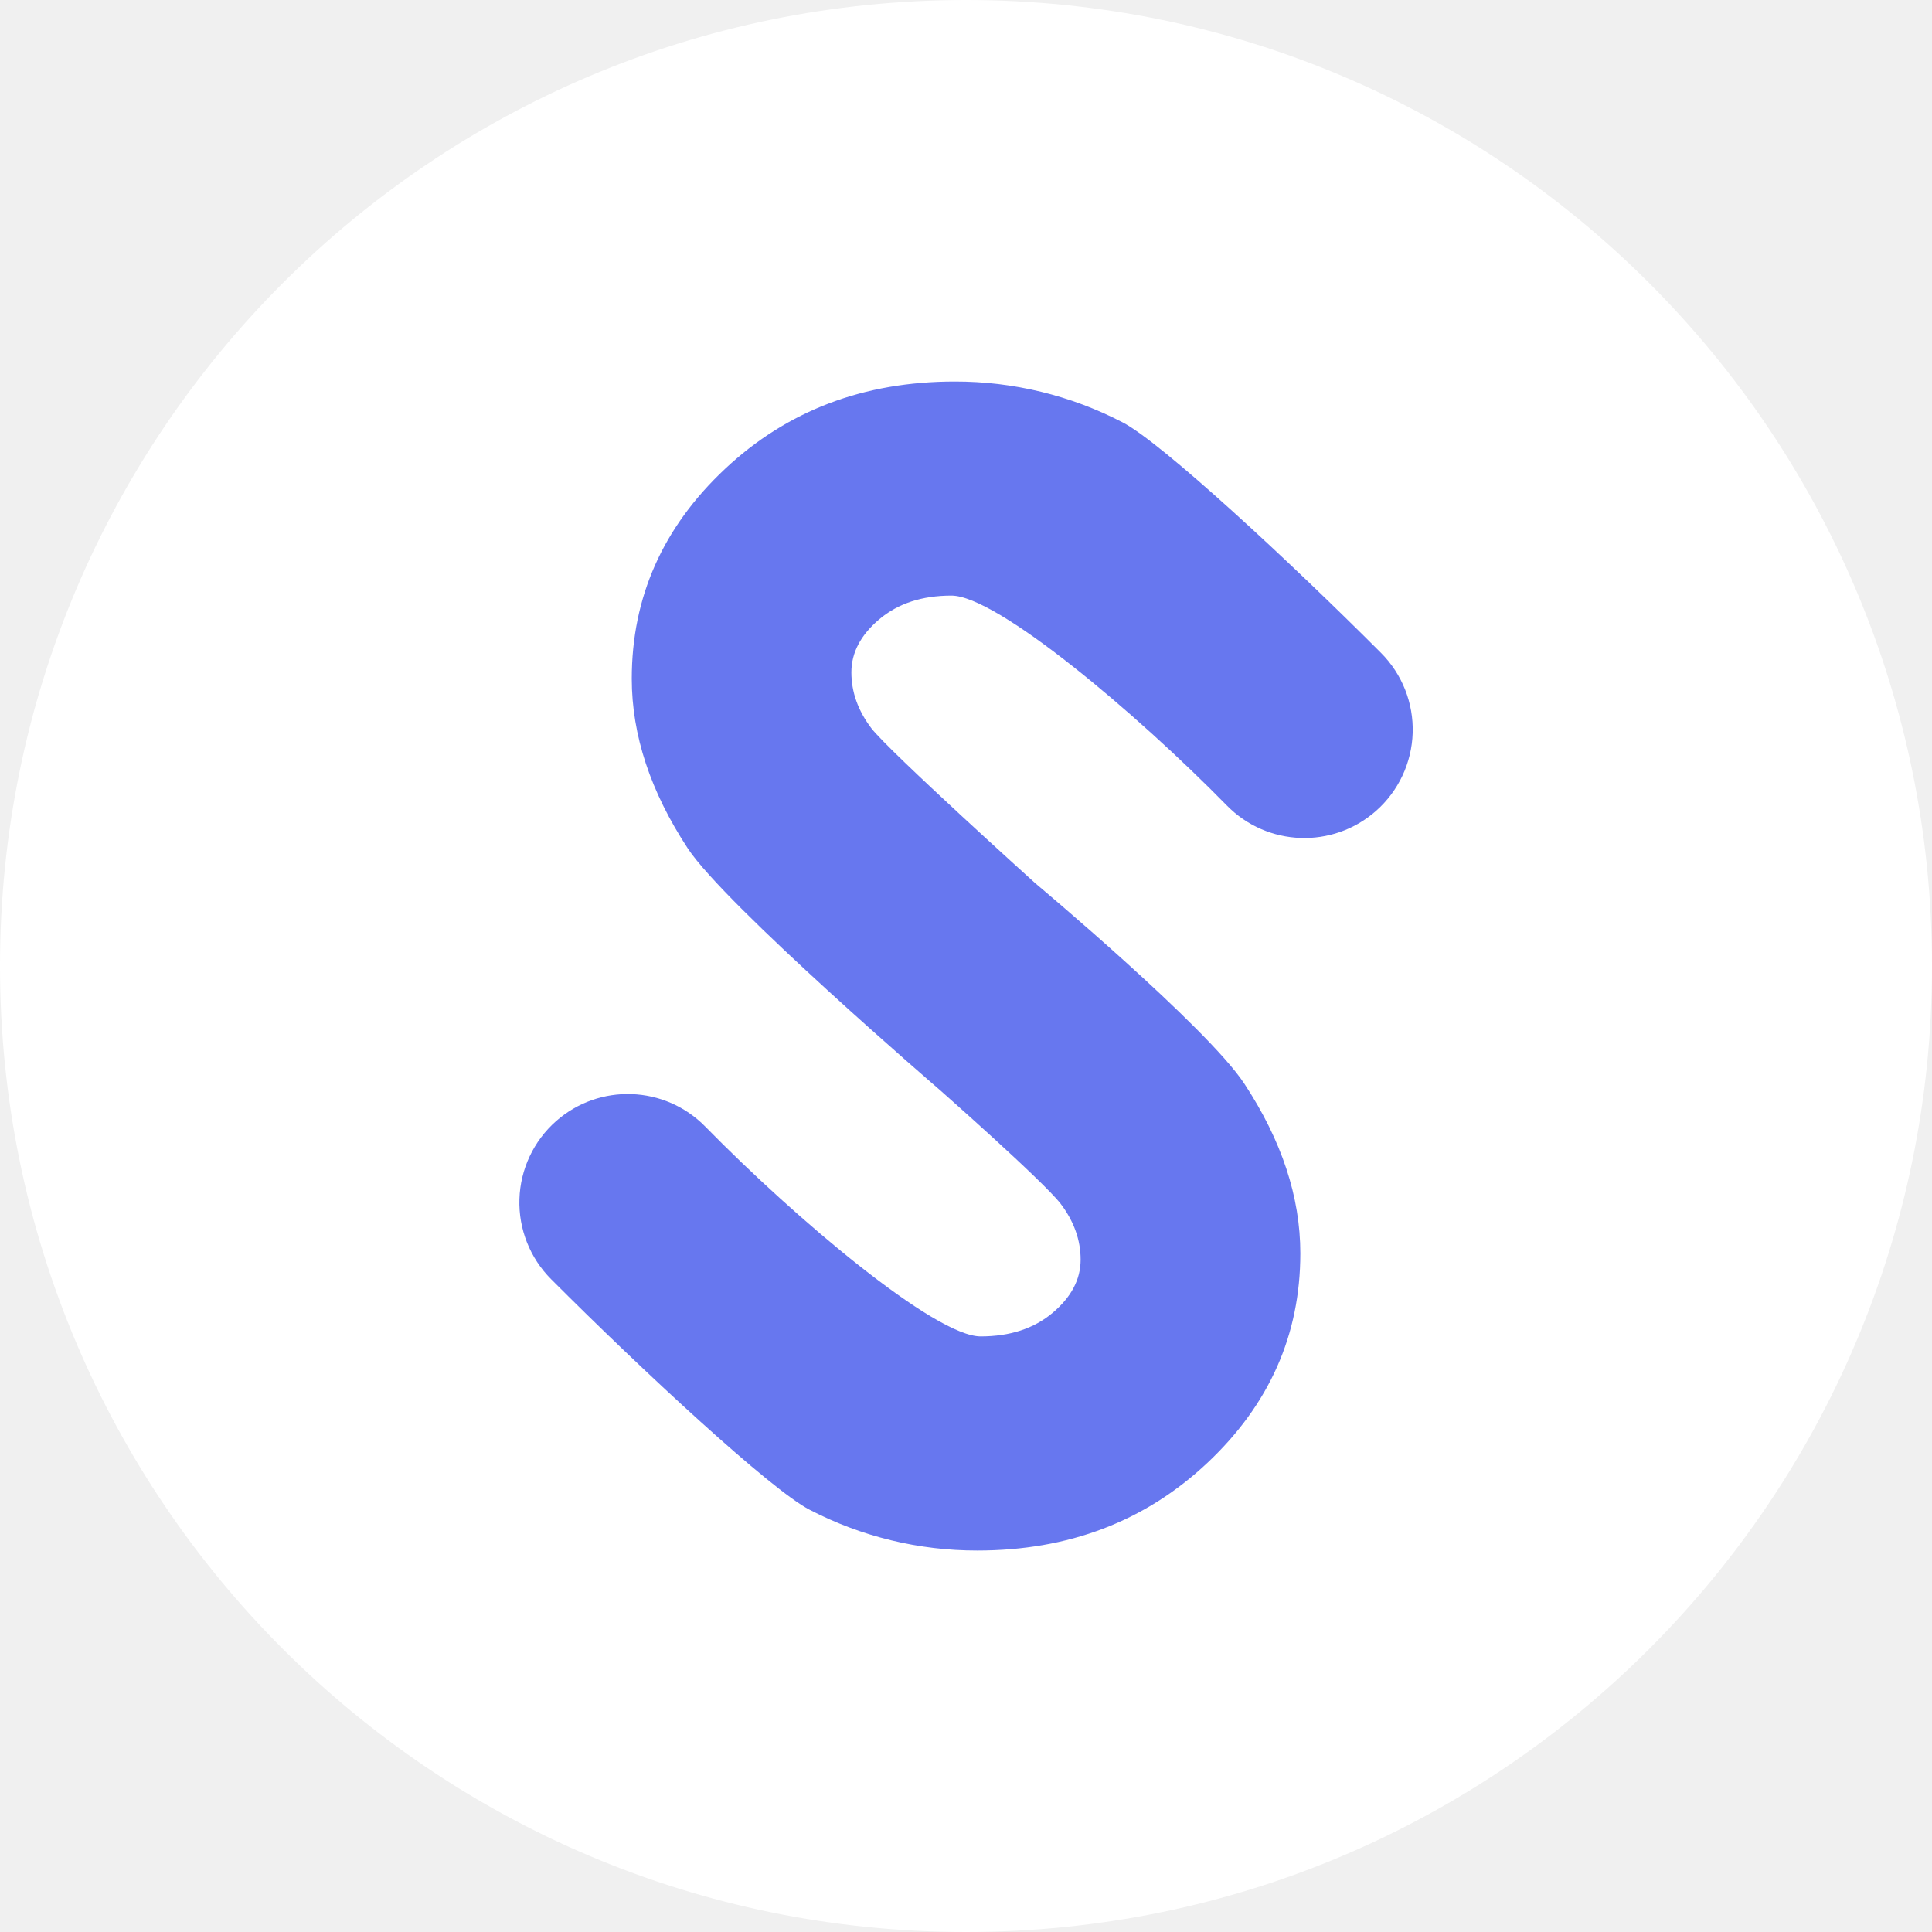
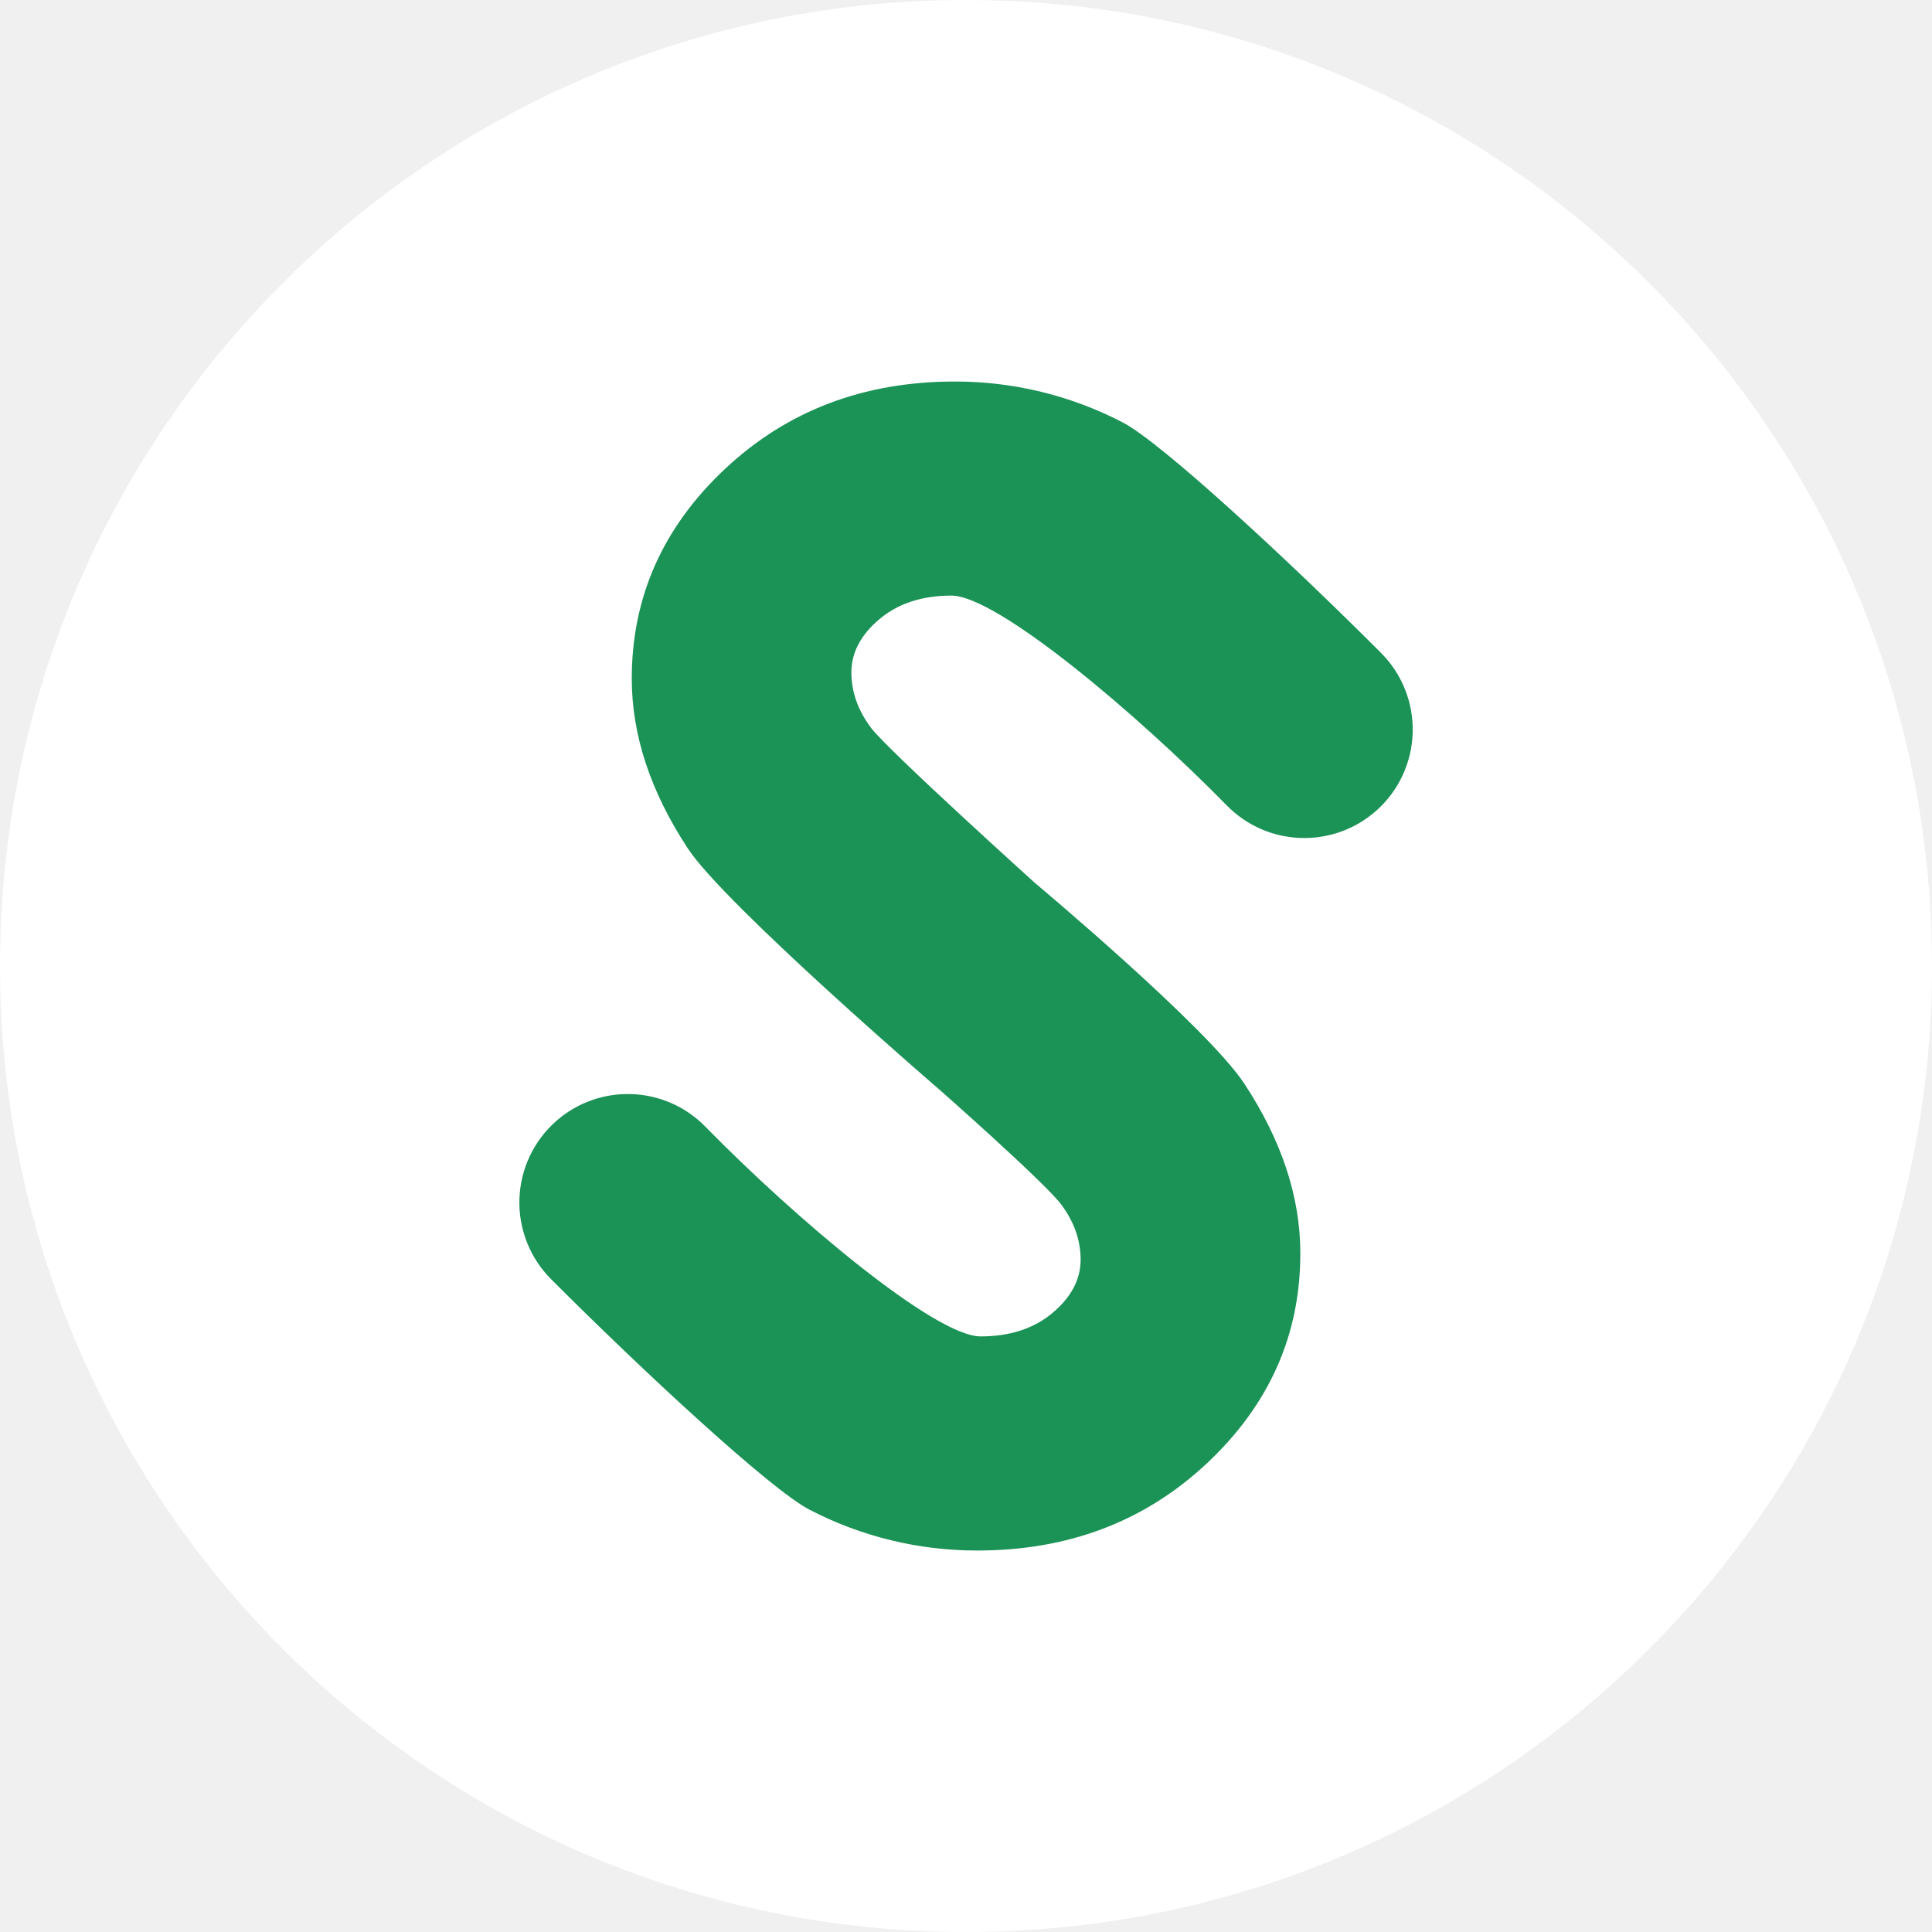
<svg xmlns="http://www.w3.org/2000/svg" id="Layer_1" data-name="Layer 1" viewBox="0 0 1000 1000">
  <defs>
-     <style>.cls-1{fill:white;}.cls-2{fill:#6777ef;stroke:none;stroke-miterlimit:10;stroke-width:30px;}</style>
+     <style>.cls-1{fill:white;}.cls-2{fill:#1B9256;stroke:none;stroke-miterlimit:10;stroke-width:30px;}</style>
  </defs>
  <circle class="cls-1" cx="500" cy="500" r="500" />
  <path class="cls-2" d="M486.5,564.21S375.28,468.5,356,439.14s-29-58.64-29-87.86q0-63.25,48.22-108.53t119-45.27a187.77,187.77,0,0,1,86.73,21.08c20,10.24,86.71,72.12,133.84,119.36a56.16,56.16,0,0,1-2.55,81.8h0a56.15,56.15,0,0,1-77.28-2.85c-46.88-47.82-119-108.59-142.5-108.59q-22.79,0-37.28,12.2T440.67,348q0,15.3,10.35,28.95c9.39,12.13,84.91,80.28,84.91,80.28s88.79,74.3,108.12,103.66,29,58.64,29,87.86q0,63.25-48.22,108.53t-119,45.27a187.77,187.77,0,0,1-86.73-21.08c-20-10.24-86.71-72.12-133.84-119.36a56.16,56.16,0,0,1,2.55-81.8h0a56.15,56.15,0,0,1,77.28,2.85C411.94,631,484,691.72,507.56,691.72q22.79,0,37.28-12.2T559.33,652q0-15.3-10.35-28.95C539.59,611,486.5,564.21,486.5,564.21Z" />
</svg>
